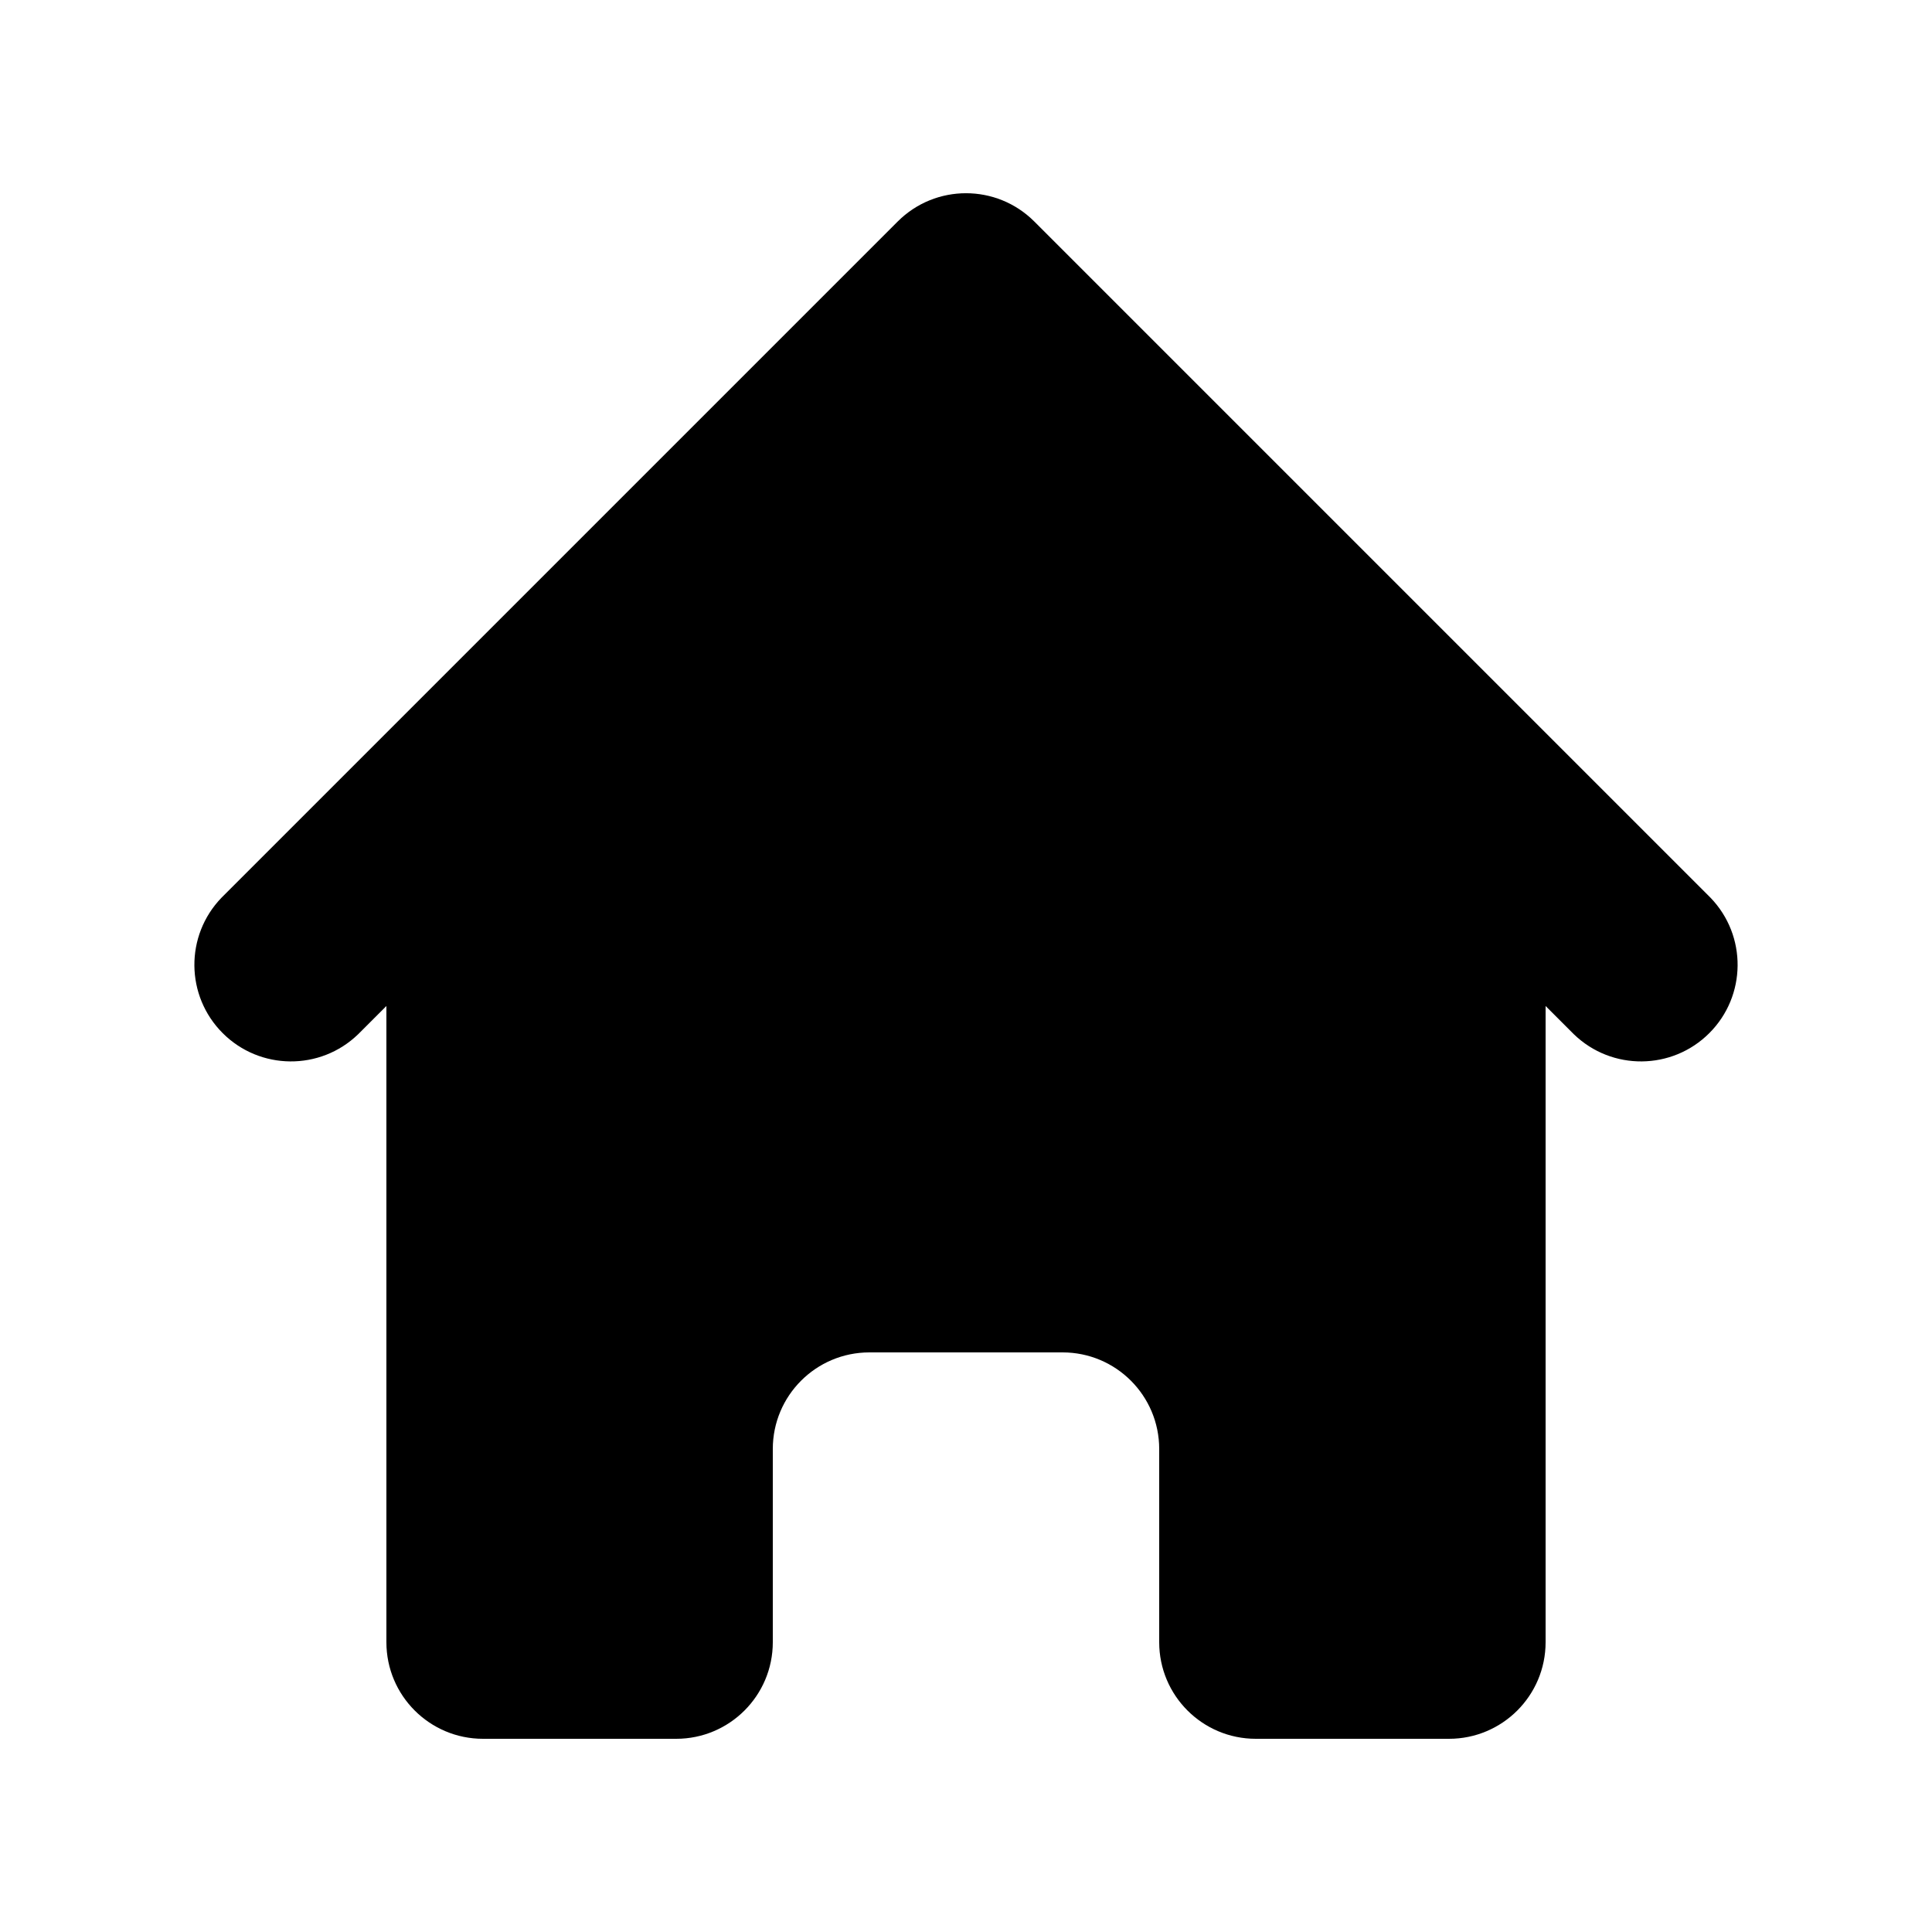
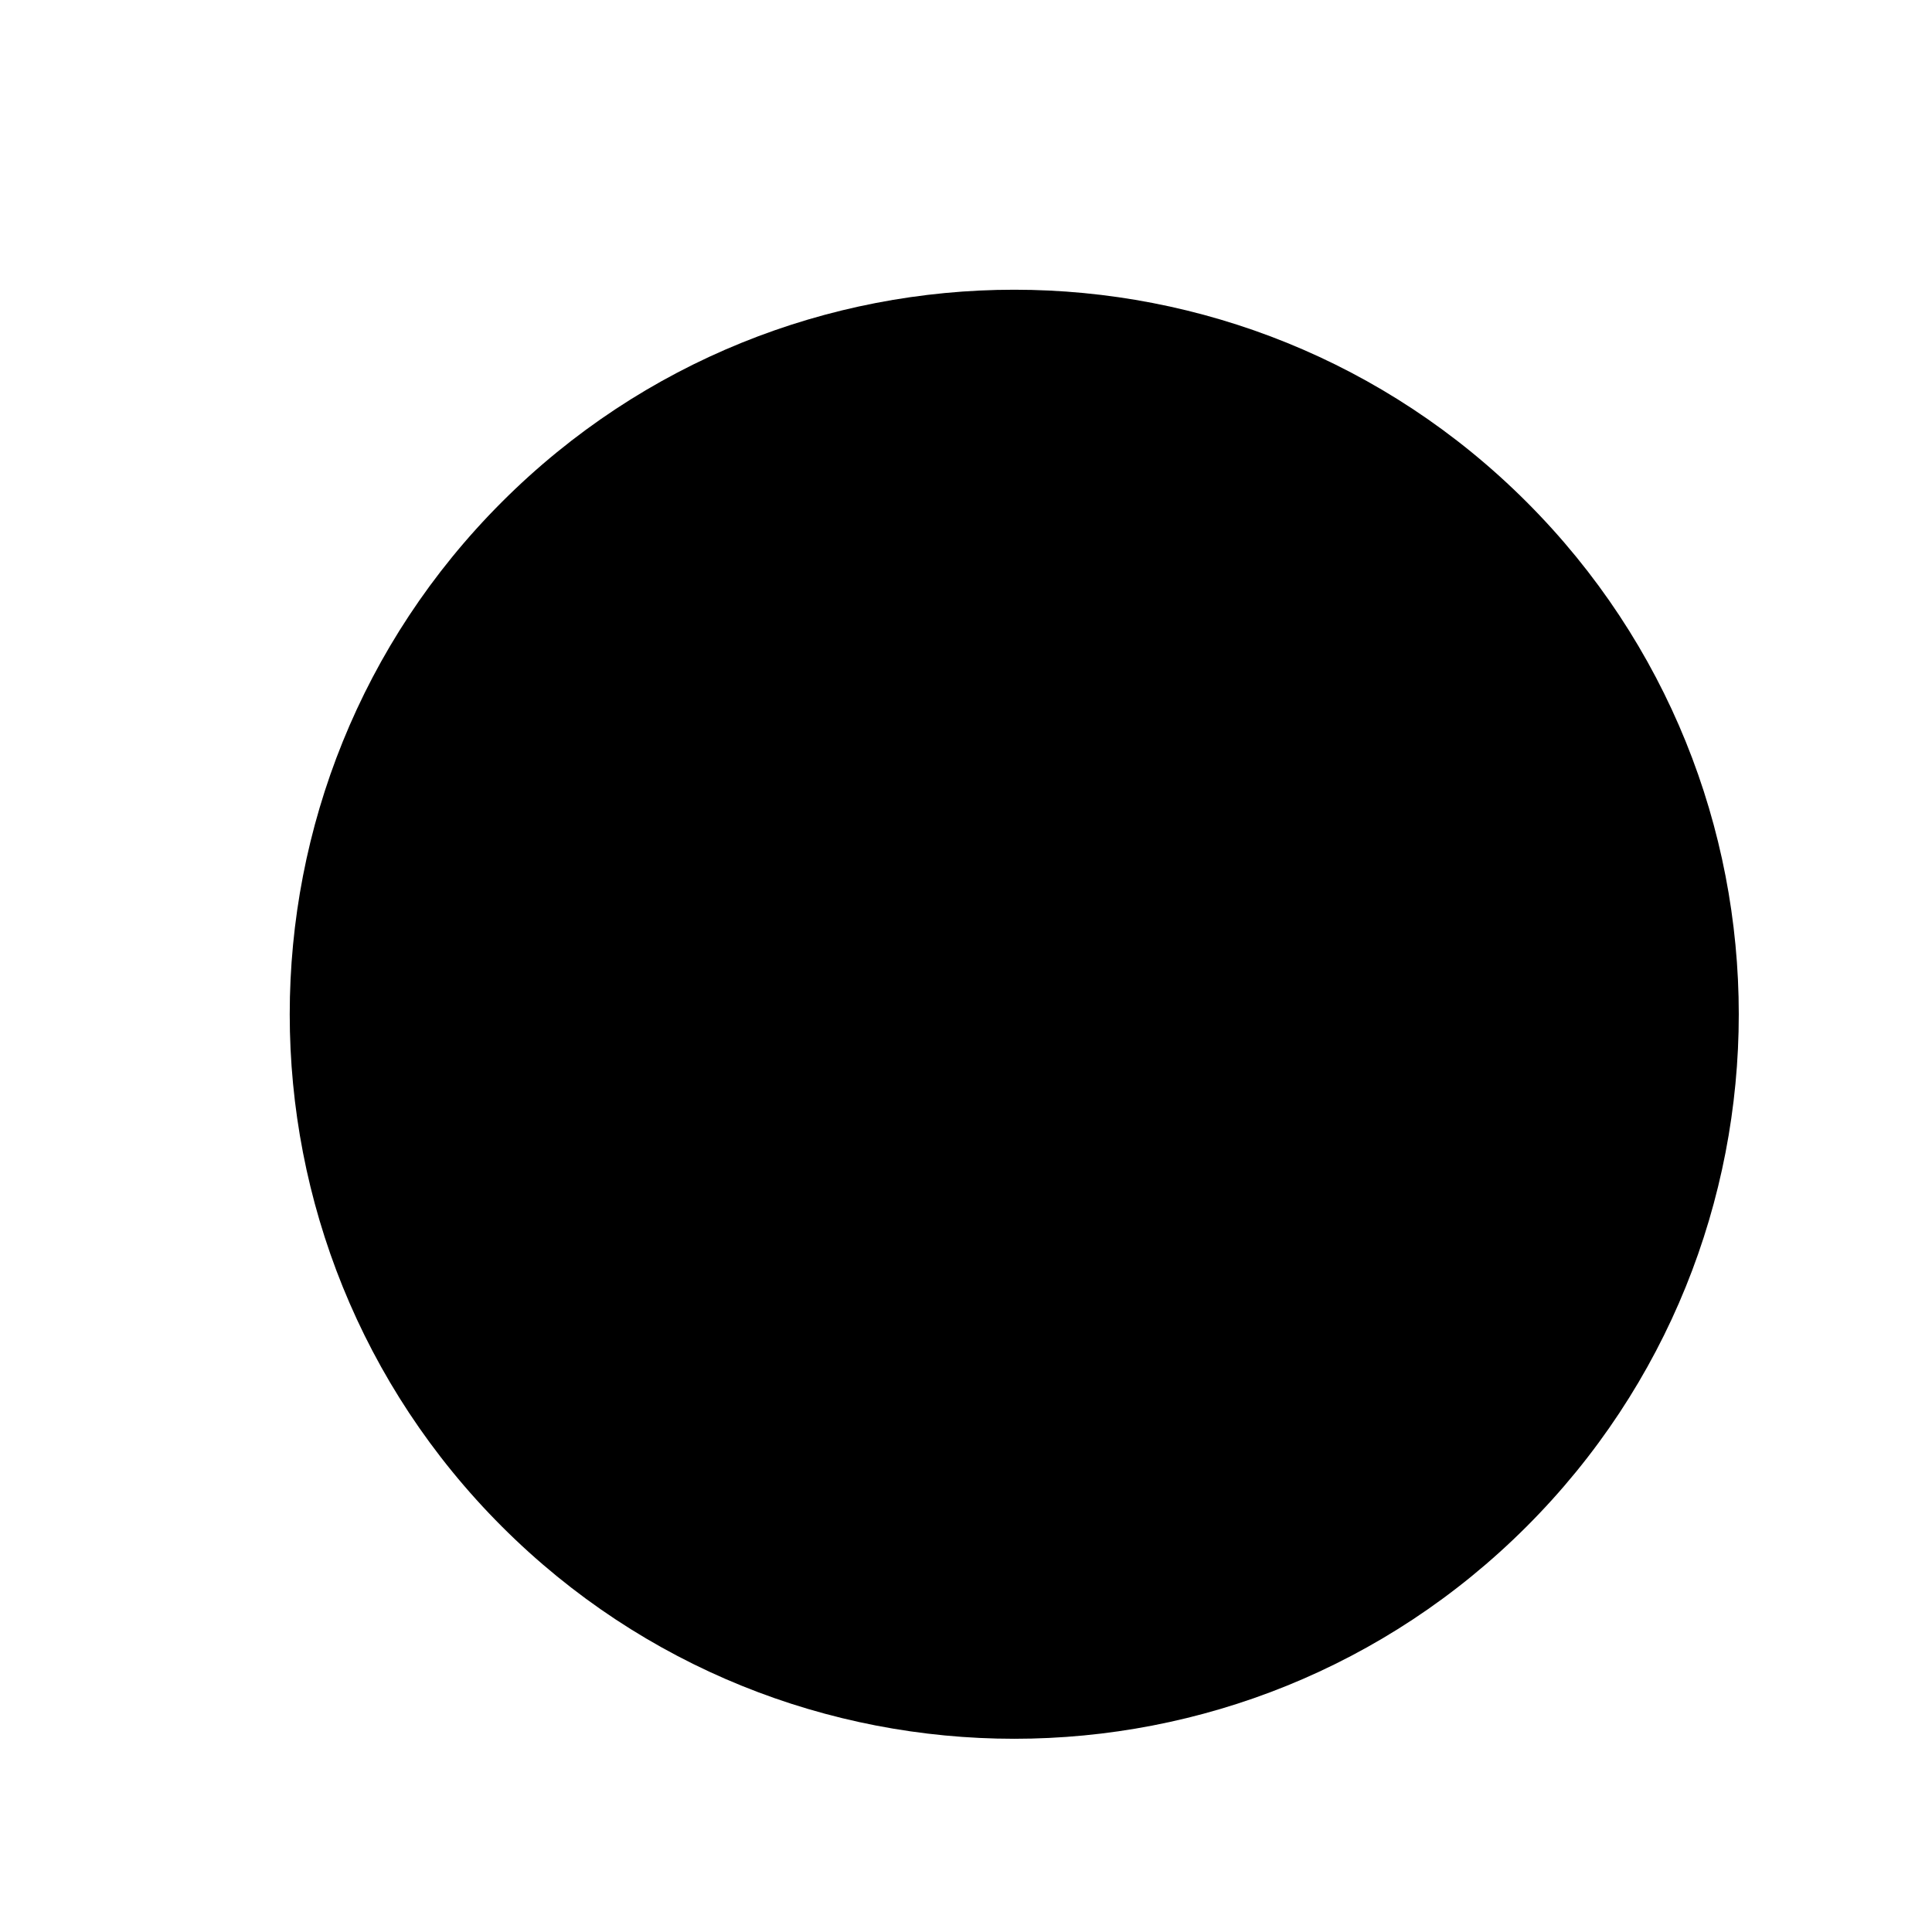
- <svg xmlns="http://www.w3.org/2000/svg" class="h-6 w-6 p-1 rounded text-slate-700 hover:bg-neutral-100 dark:text-neutral-300 dark:hover:bg-gray-800 cursor-pointer" viewBox="0 0 20 20" fill="currentColor">
-   <path d="M10.707 2.293a1 1 0 00-1.414 0l-7 7a1 1 0 001.414 1.414L4 10.414V17a1 1 0 001 1h2a1 1 0 001-1v-2a1 1 0 011-1h2a1 1 0 011 1v2a1 1 0 001 1h2a1 1 0 001-1v-6.586l.293.293a1 1 0 001.414-1.414l-7-7z" />
+ <svg xmlns="http://www.w3.org/2000/svg" class="h-6 w-6 p-1 m-auto stroke-gray-400 fill-gray-100 dark:stroke-gray-400 dark:fill-gray-400/20" viewBox="0 0 20 20" fill="currentColor">
+   <path stroke-linecap="round" stroke-linejoin="round" d="M21 21l-5.197-5.197m0 0A7.5 7.5 0 105.196 5.196a7.5 7.5 0 0010.607 10.607z" />
</svg>
